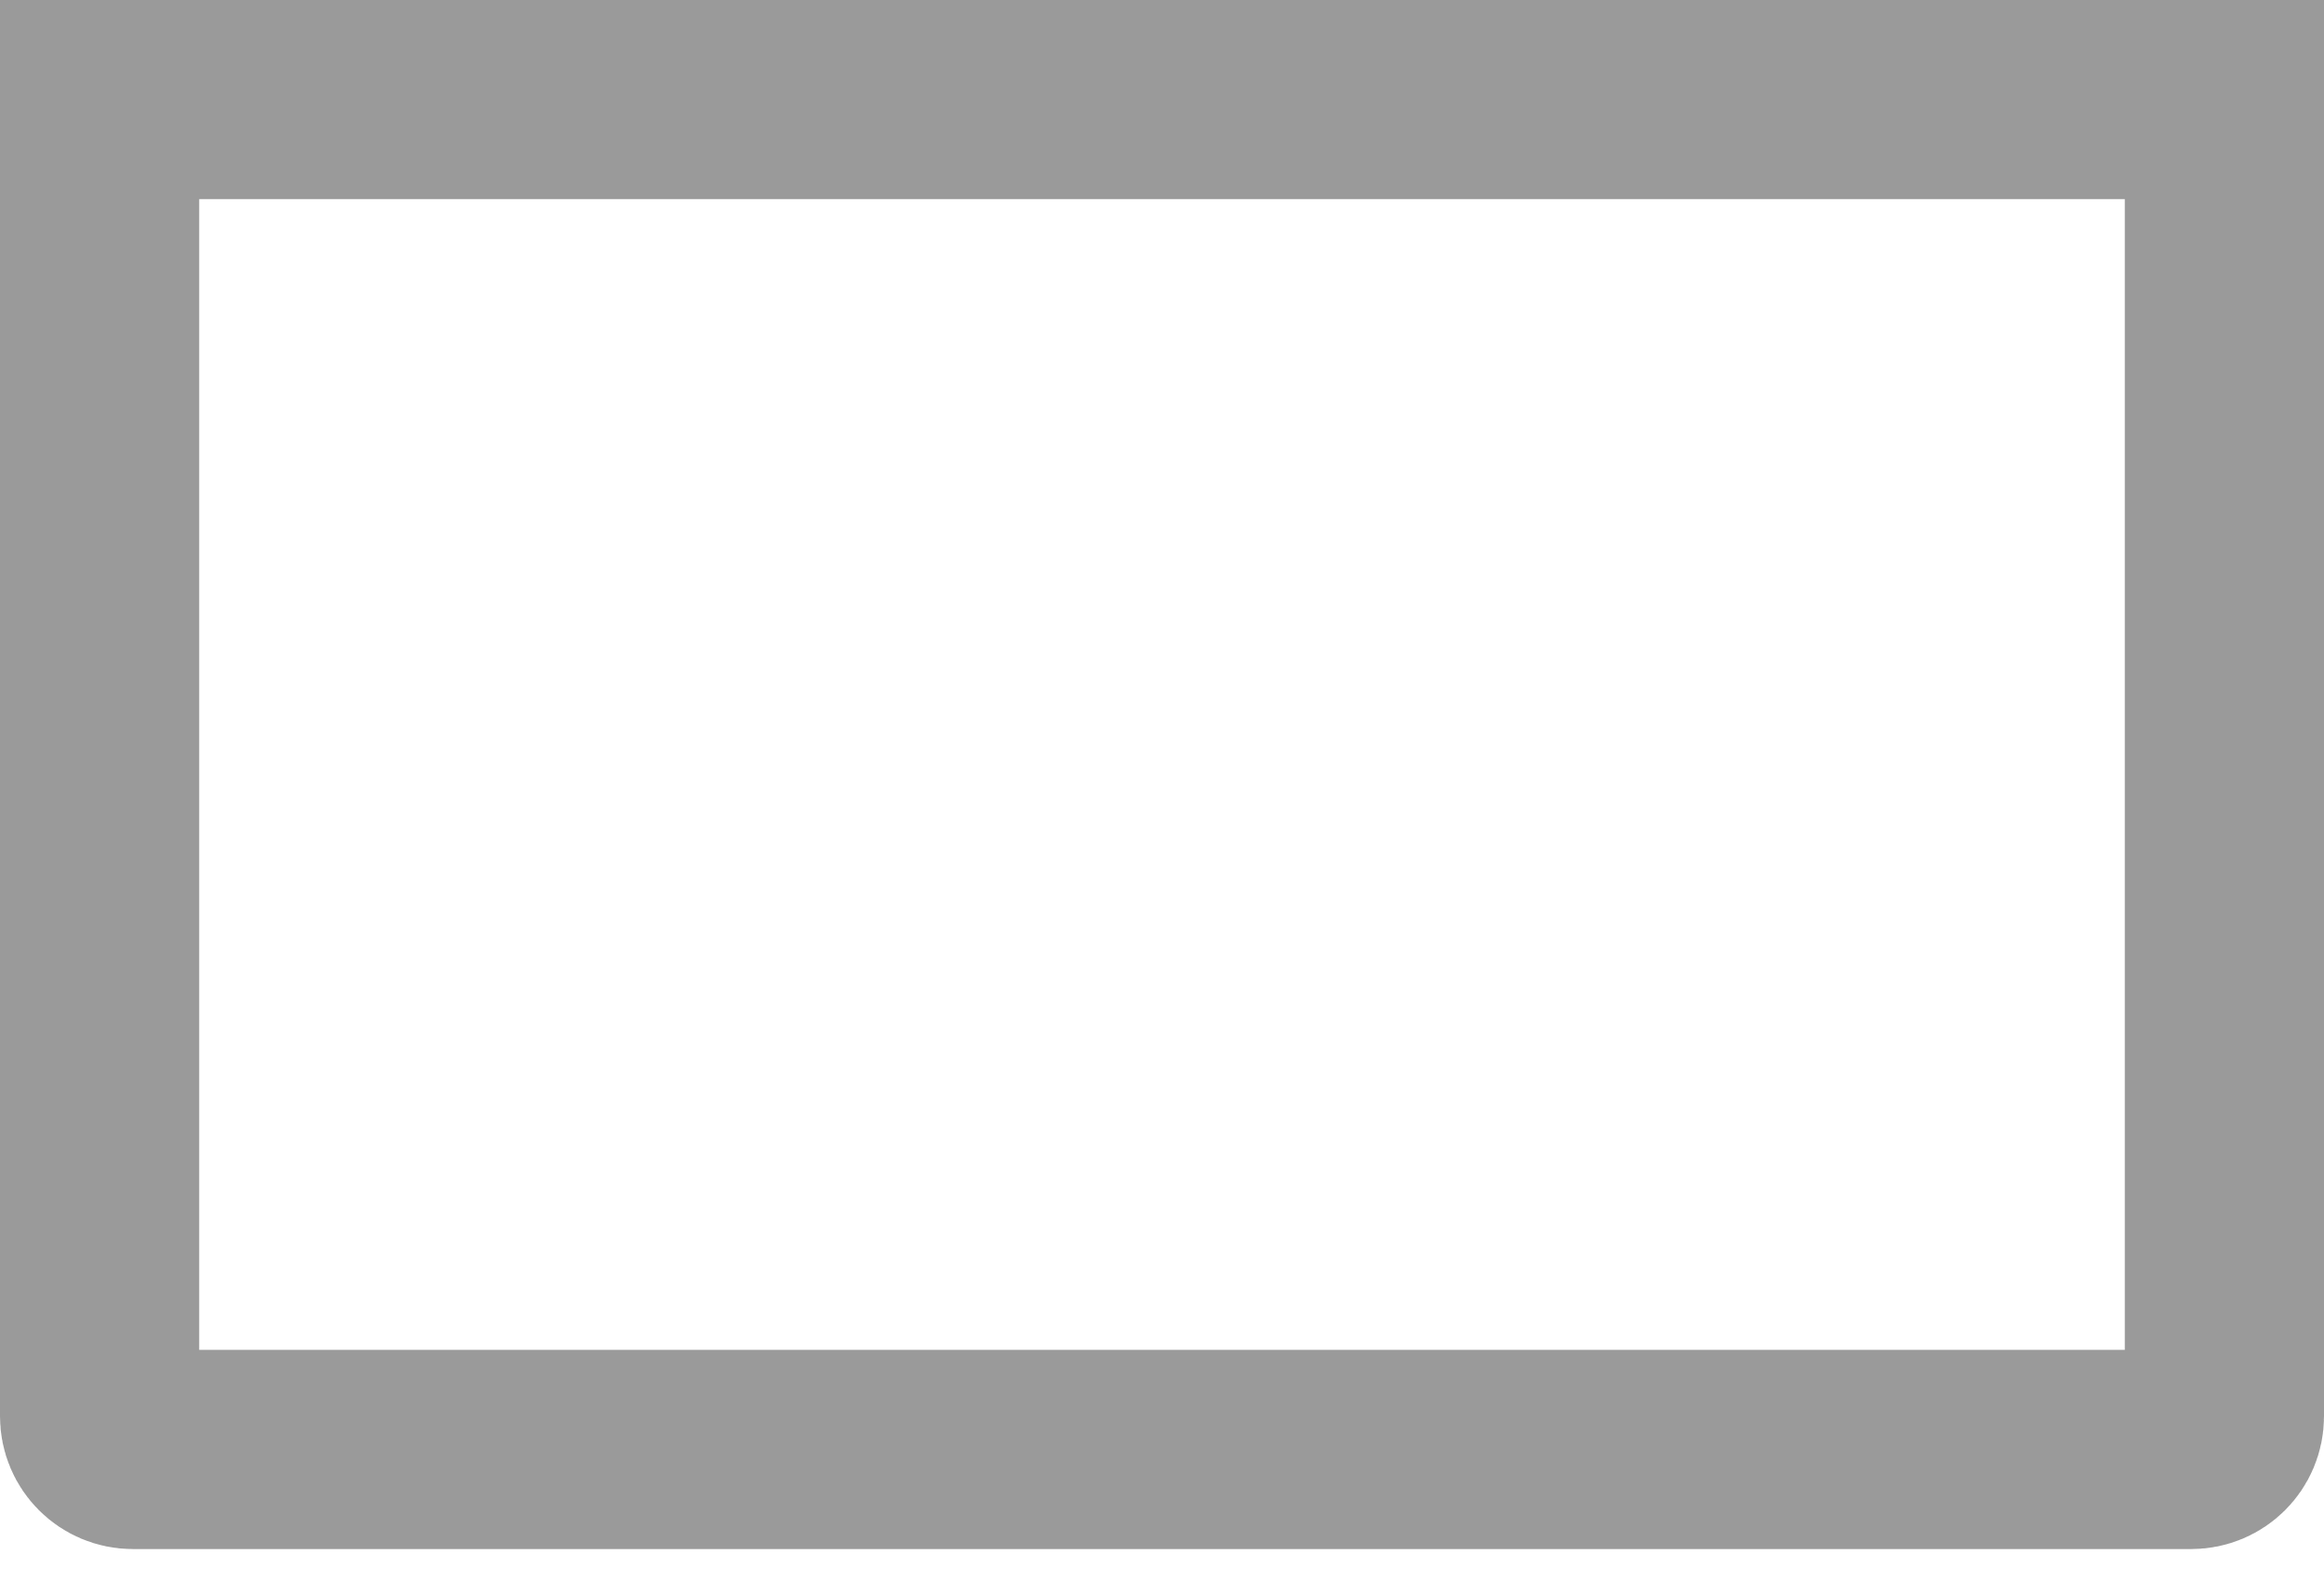
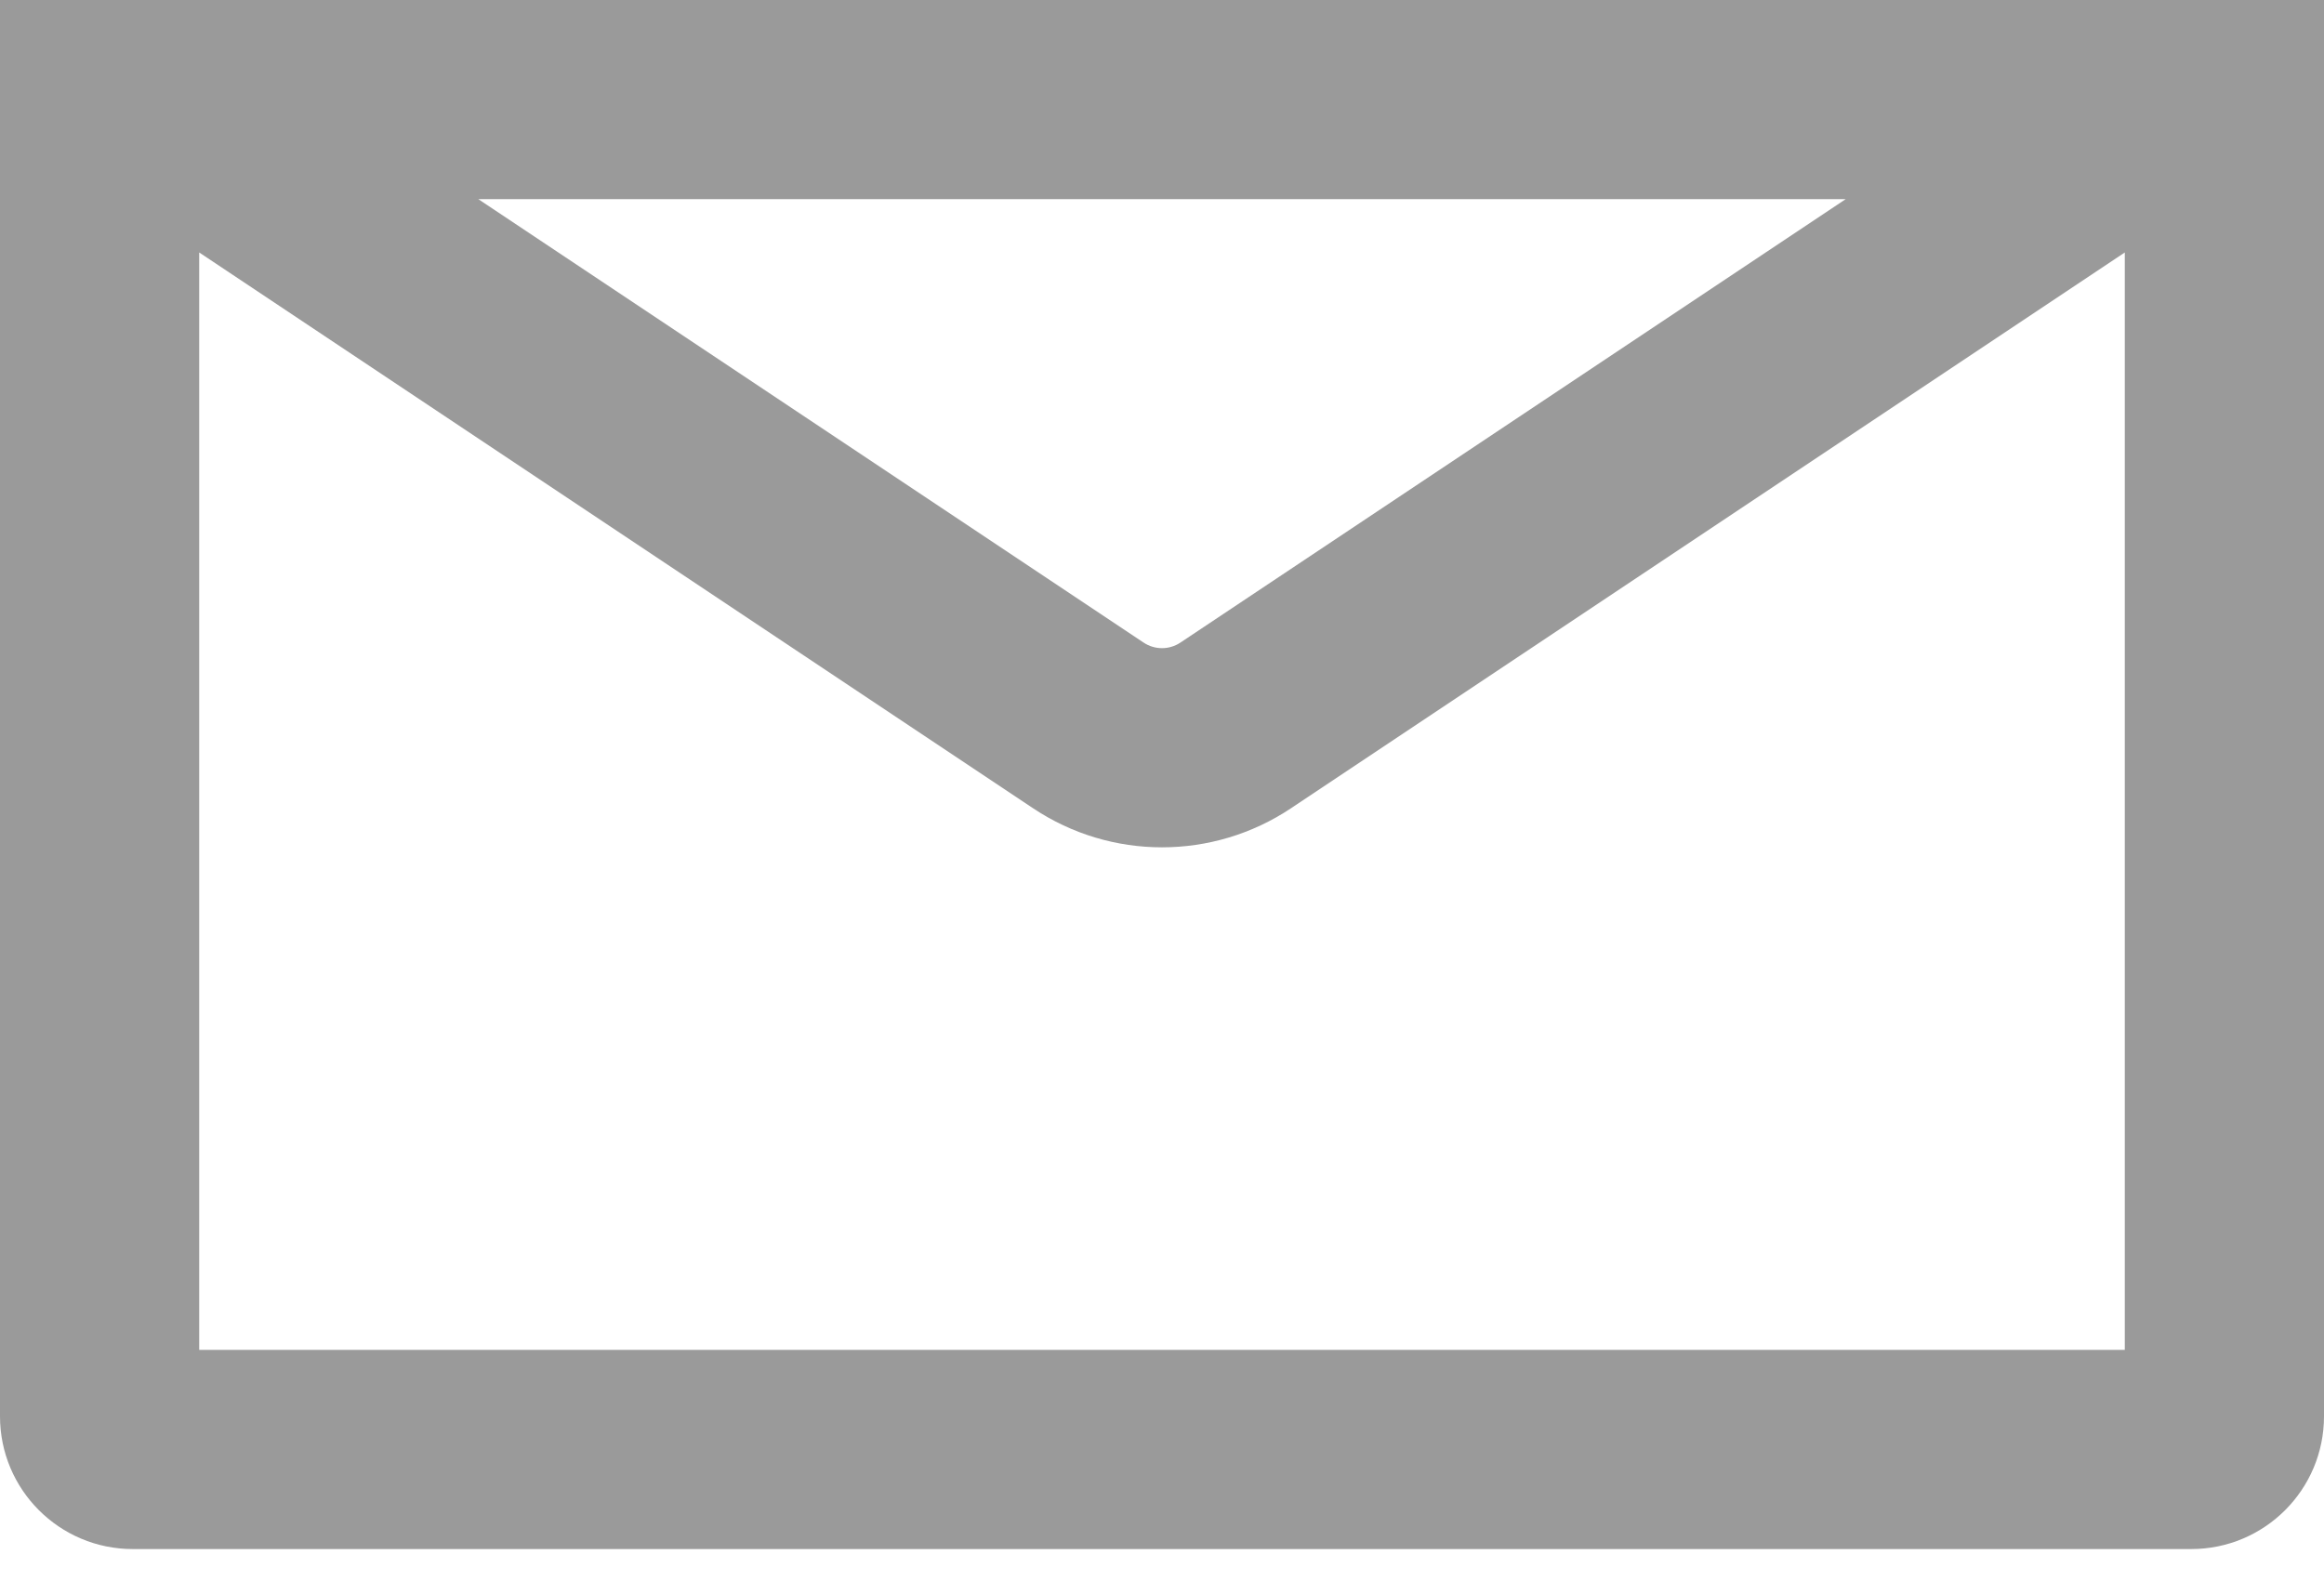
<svg xmlns="http://www.w3.org/2000/svg" width="35" height="24" viewBox="0 0 35 24" fill="none">
-   <path d="M1.5 21.333V1.5H33.5V21.333C33.5 21.61 33.276 21.833 33 21.833H2C1.724 21.833 1.5 21.61 1.5 21.333Z" stroke="#9A9A9A" stroke-width="3" />
+   <path fill-rule="evenodd" clip-rule="evenodd" d="M0 0V21.333C0 22.438 0.895 23.333 2 23.333H33C34.105 23.333 35 22.438 35 21.333V0H0ZM7.204 3L17.223 9.679C17.391 9.791 17.609 9.791 17.777 9.679L27.796 3H7.204ZM32 3.803L19.442 12.175C18.266 12.959 16.734 12.959 15.559 12.175L3 3.803V20.333H32V3.803Z" fill="#9A9A9A" />
</svg>
